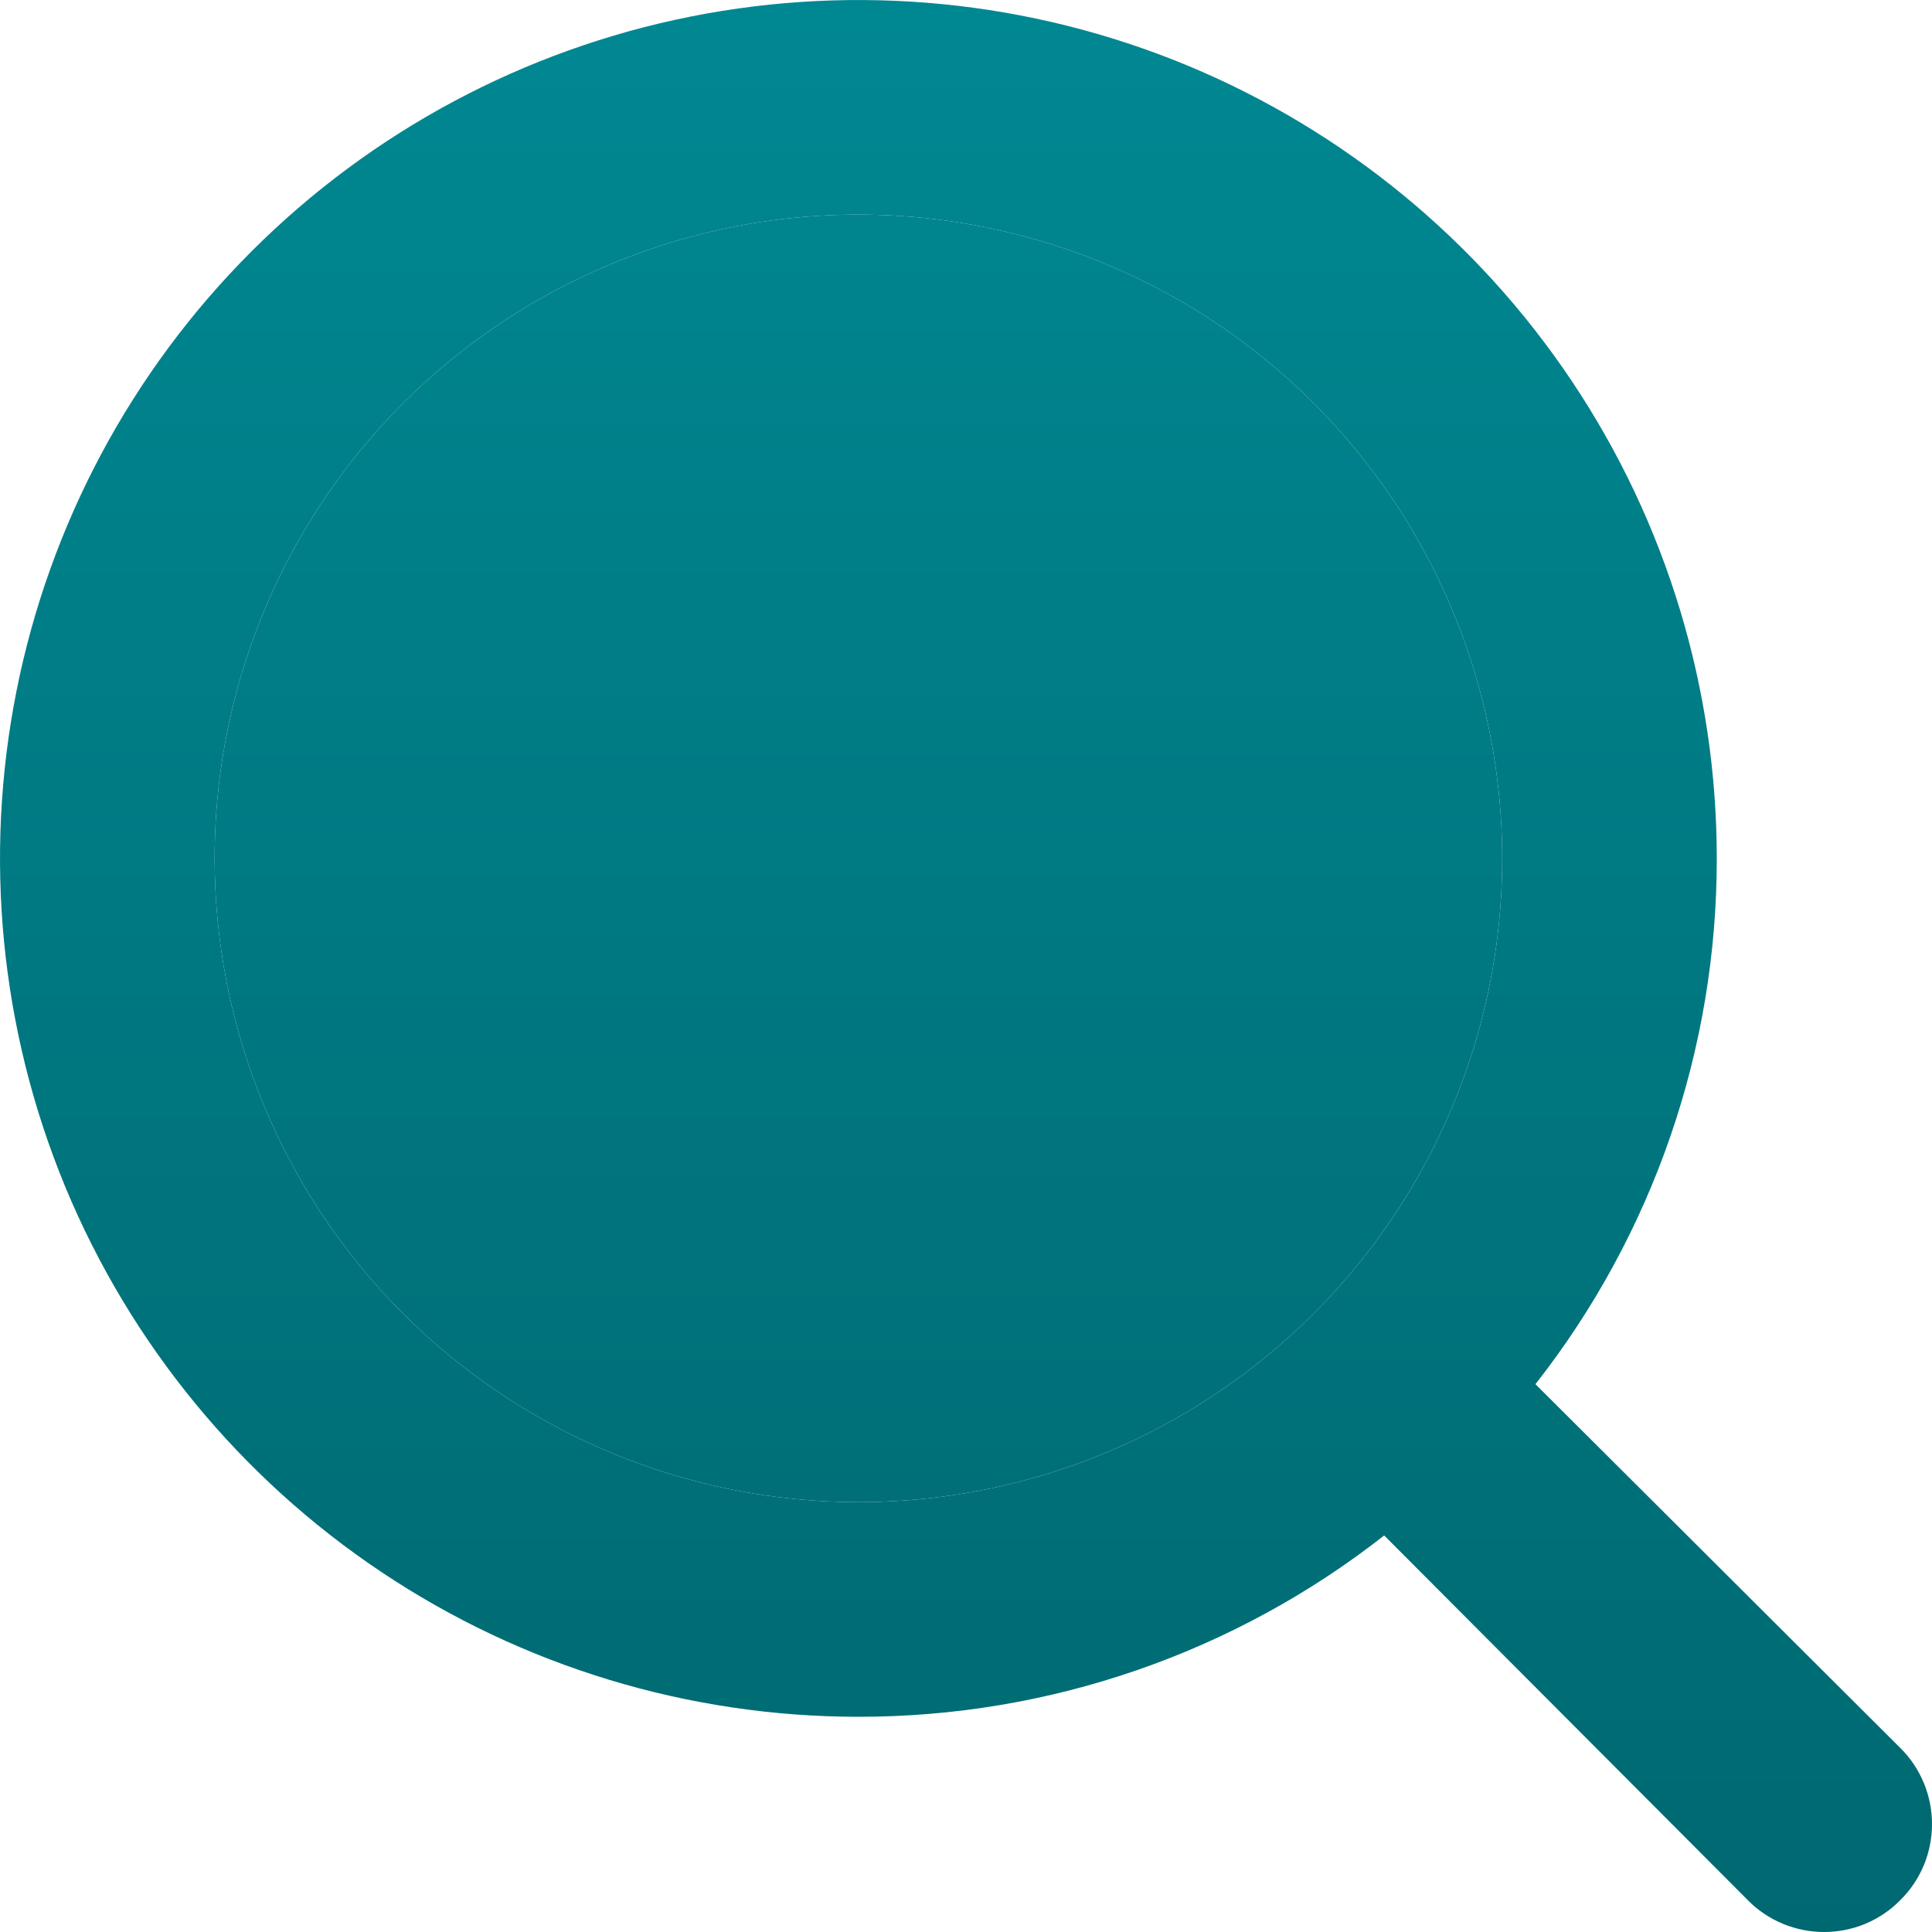
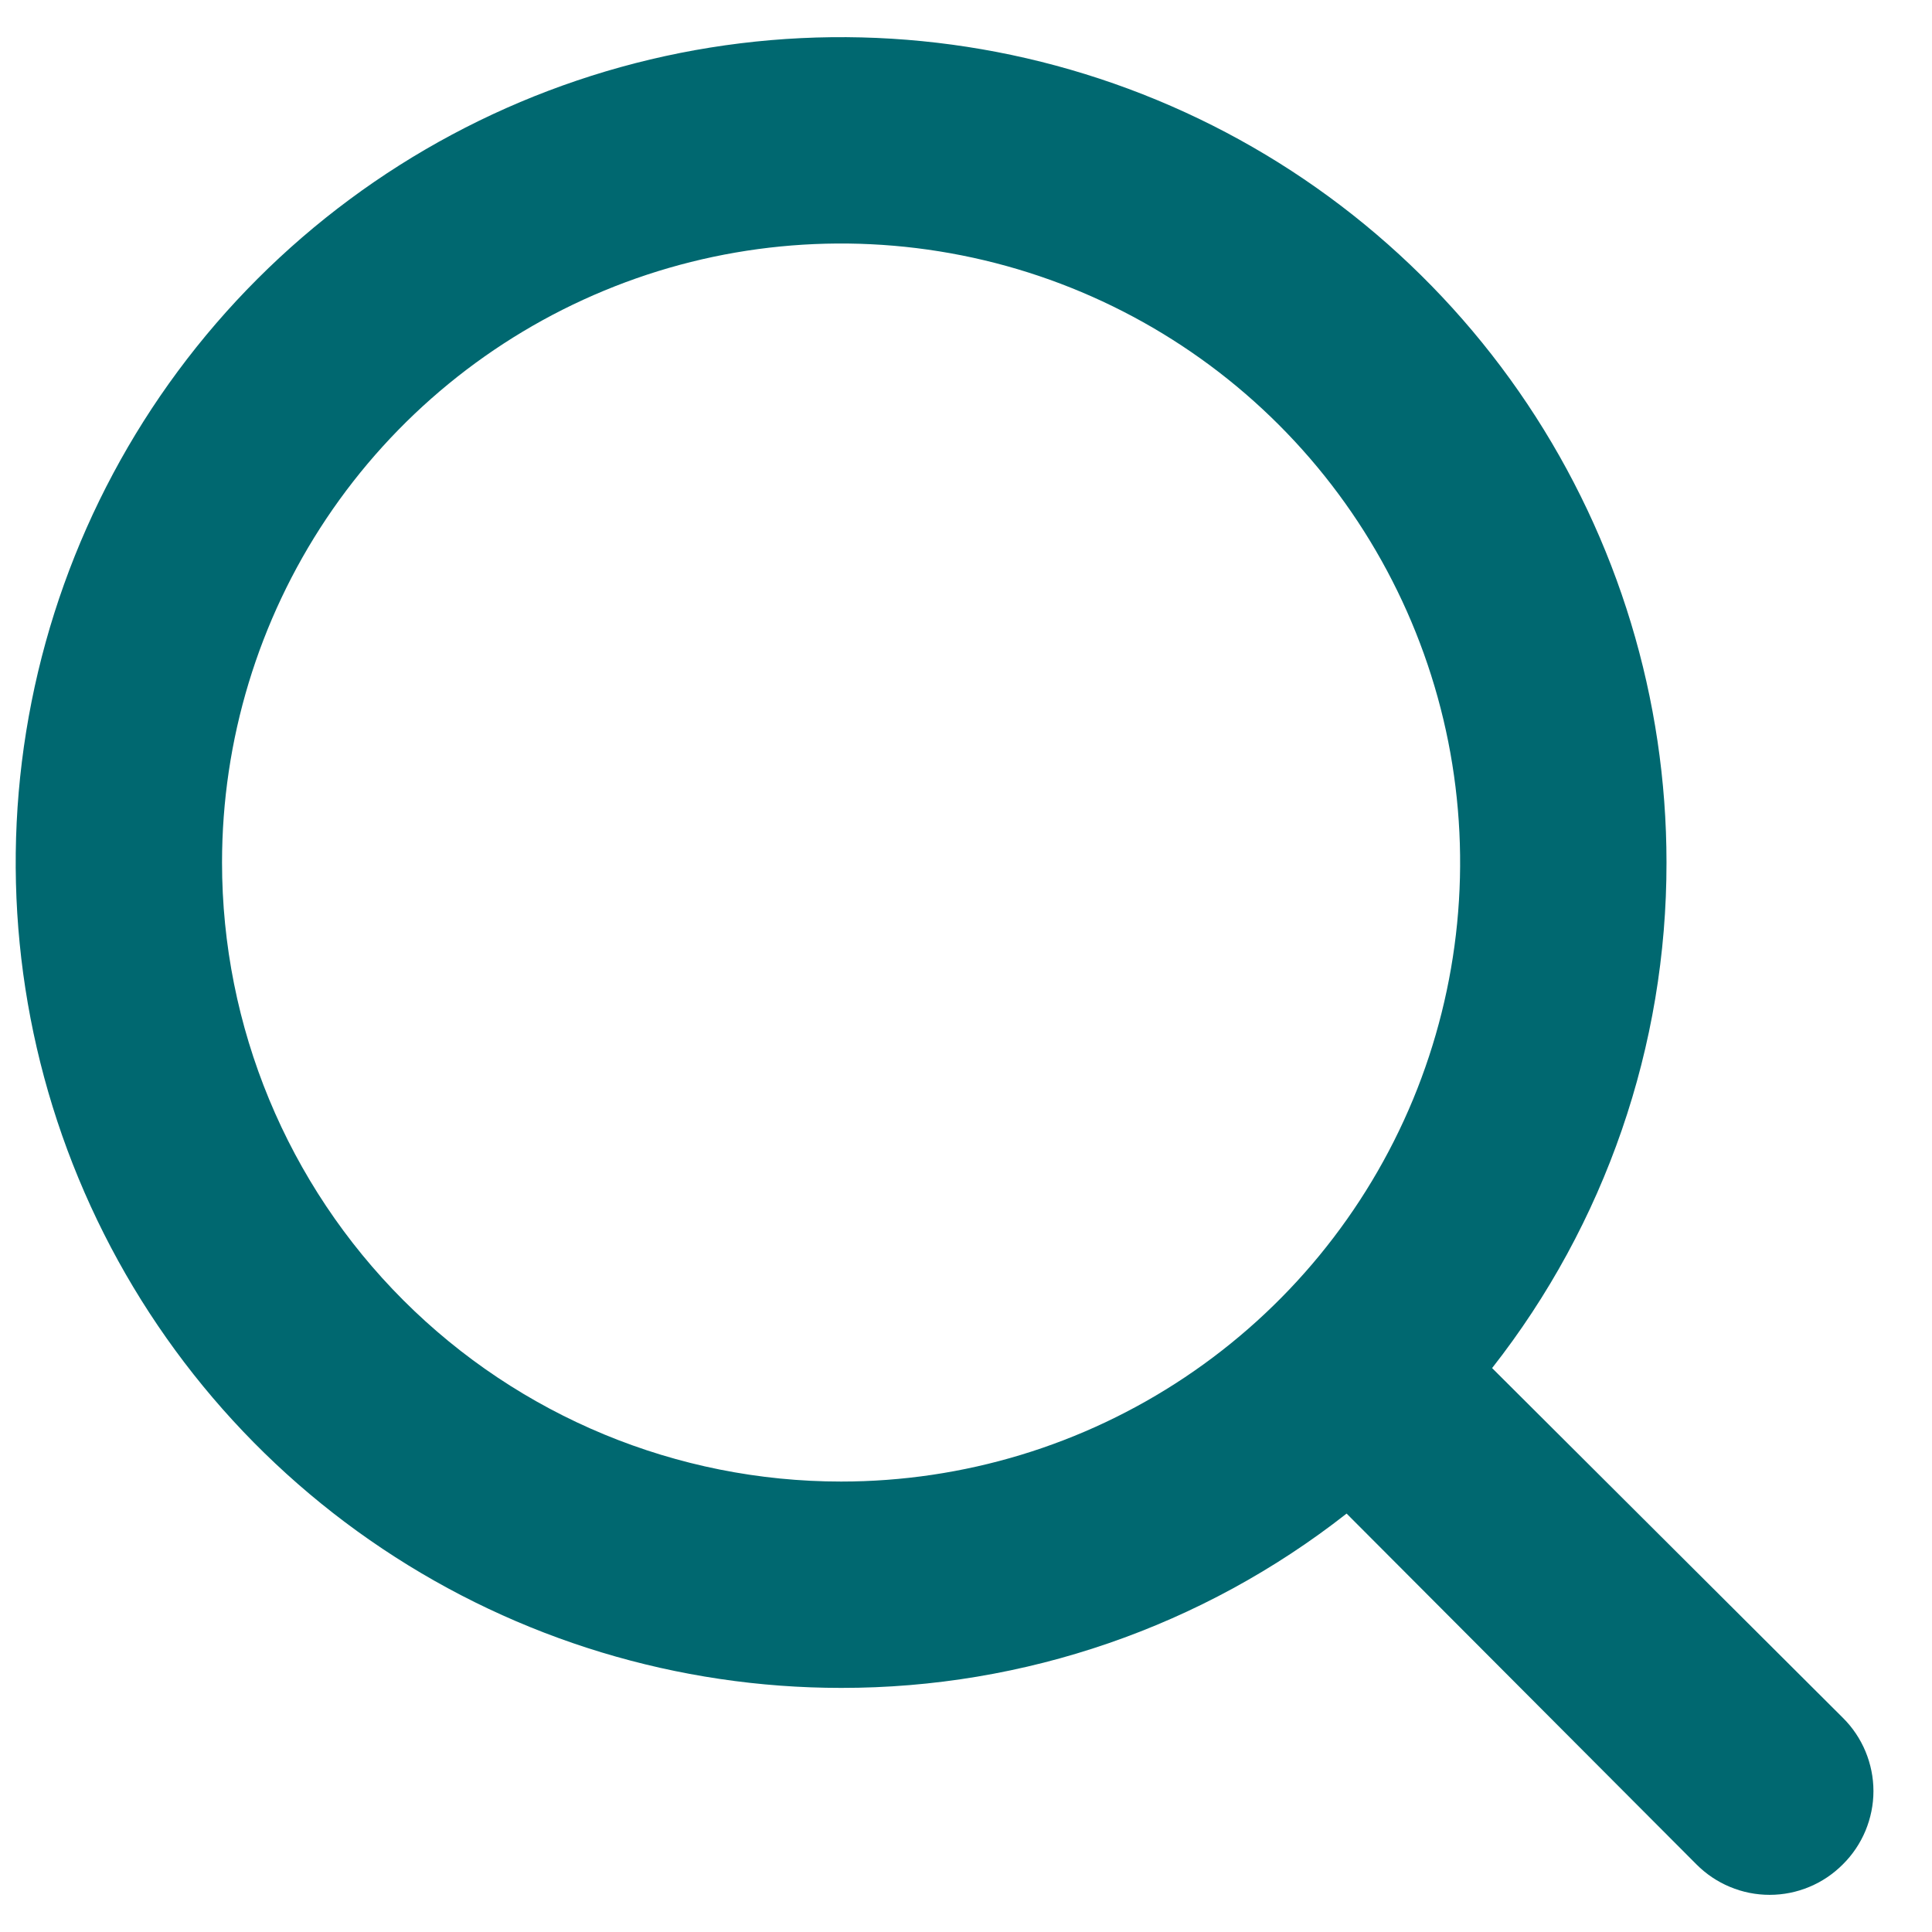
- <svg xmlns="http://www.w3.org/2000/svg" width="20" height="20" viewBox="0 0 20 20" fill="none">
-   <path d="M19.671 18.094L15.895 14.329C17.113 12.776 17.774 10.86 17.772 8.886C17.772 7.129 17.251 5.411 16.274 3.949C15.298 2.488 13.91 1.349 12.287 0.676C10.663 0.004 8.876 -0.172 7.152 0.171C5.429 0.514 3.845 1.36 2.603 2.603C1.36 3.845 0.514 5.429 0.171 7.152C-0.172 8.876 0.004 10.663 0.676 12.287C1.349 13.91 2.488 15.298 3.949 16.274C5.411 17.251 7.129 17.772 8.886 17.772C10.86 17.774 12.776 17.113 14.329 15.895L18.094 19.671C18.197 19.776 18.32 19.858 18.456 19.915C18.591 19.971 18.736 20 18.883 20C19.029 20 19.175 19.971 19.31 19.915C19.445 19.858 19.568 19.776 19.671 19.671C19.776 19.568 19.858 19.445 19.915 19.31C19.971 19.175 20 19.029 20 18.883C20 18.736 19.971 18.591 19.915 18.456C19.858 18.32 19.776 18.197 19.671 18.094ZM2.222 8.886C2.222 7.568 2.612 6.279 3.345 5.183C4.077 4.087 5.118 3.233 6.336 2.729C7.553 2.224 8.893 2.092 10.186 2.35C11.479 2.607 12.666 3.241 13.599 4.173C14.531 5.106 15.165 6.293 15.422 7.586C15.68 8.879 15.548 10.219 15.043 11.436C14.539 12.654 13.685 13.695 12.589 14.427C11.493 15.16 10.204 15.55 8.886 15.55C7.118 15.55 5.423 14.848 4.173 13.599C2.924 12.349 2.222 10.654 2.222 8.886Z" fill="url(#paint0_linear_489_16919)" />
-   <path d="M2.222 8.886C2.222 7.568 2.612 6.279 3.345 5.183C4.077 4.087 5.118 3.233 6.336 2.729C7.553 2.224 8.893 2.092 10.186 2.35C11.479 2.607 12.666 3.241 13.599 4.173C14.531 5.106 15.165 6.293 15.422 7.586C15.68 8.879 15.548 10.219 15.043 11.436C14.539 12.654 13.685 13.695 12.589 14.427C11.493 15.16 10.204 15.55 8.886 15.55C7.118 15.55 5.423 14.848 4.173 13.599C2.924 12.349 2.222 10.654 2.222 8.886Z" fill="url(#paint1_linear_489_16919)" />
-   <defs>
-     <linearGradient id="paint0_linear_489_16919" x1="10" y1="0" x2="10" y2="20" gradientUnits="userSpaceOnUse">
-       <stop stop-color="#008892" />
-       <stop offset="1" stop-color="#006870" />
-     </linearGradient>
-     <linearGradient id="paint1_linear_489_16919" x1="10" y1="0" x2="10" y2="20" gradientUnits="userSpaceOnUse">
-       <stop stop-color="#008892" />
-       <stop offset="1" stop-color="#006870" />
-     </linearGradient>
-   </defs>
+ <svg xmlns="http://www.w3.org/2000/svg" width="26" height="26" viewBox="0 0 26 26" fill="none">
+   <path d="M24.801 23.118L20.08 18.411C21.603 16.471 22.43 14.074 22.427 11.607C22.427 9.411 21.775 7.263 20.555 5.437C19.334 3.61 17.599 2.186 15.57 1.346C13.54 0.505 11.307 0.285 9.152 0.713C6.997 1.142 5.018 2.2 3.465 3.753C1.911 5.307 0.854 7.286 0.425 9.441C-0.004 11.595 0.216 13.829 1.057 15.858C1.898 17.888 3.321 19.623 5.148 20.843C6.975 22.064 9.122 22.715 11.319 22.715C13.786 22.718 16.182 21.892 18.122 20.369L22.829 25.089C22.958 25.219 23.112 25.323 23.281 25.393C23.45 25.464 23.632 25.5 23.815 25.5C23.998 25.5 24.18 25.464 24.349 25.393C24.518 25.323 24.672 25.219 24.801 25.089C24.931 24.96 25.034 24.807 25.105 24.637C25.175 24.468 25.212 24.287 25.212 24.104C25.212 23.92 25.175 23.739 25.105 23.57C25.034 23.4 24.931 23.247 24.801 23.118V23.118ZM2.988 11.607C2.988 9.96 3.477 8.349 4.392 6.979C5.308 5.609 6.609 4.542 8.131 3.911C9.653 3.28 11.328 3.116 12.944 3.437C14.56 3.758 16.045 4.552 17.21 5.717C18.375 6.882 19.168 8.366 19.49 9.982C19.811 11.598 19.646 13.273 19.016 14.796C18.385 16.318 17.317 17.619 15.947 18.534C14.577 19.45 12.967 19.938 11.319 19.938C9.11 19.938 6.991 19.061 5.428 17.498C3.866 15.936 2.988 13.817 2.988 11.607Z" fill="#006870" />
</svg>
